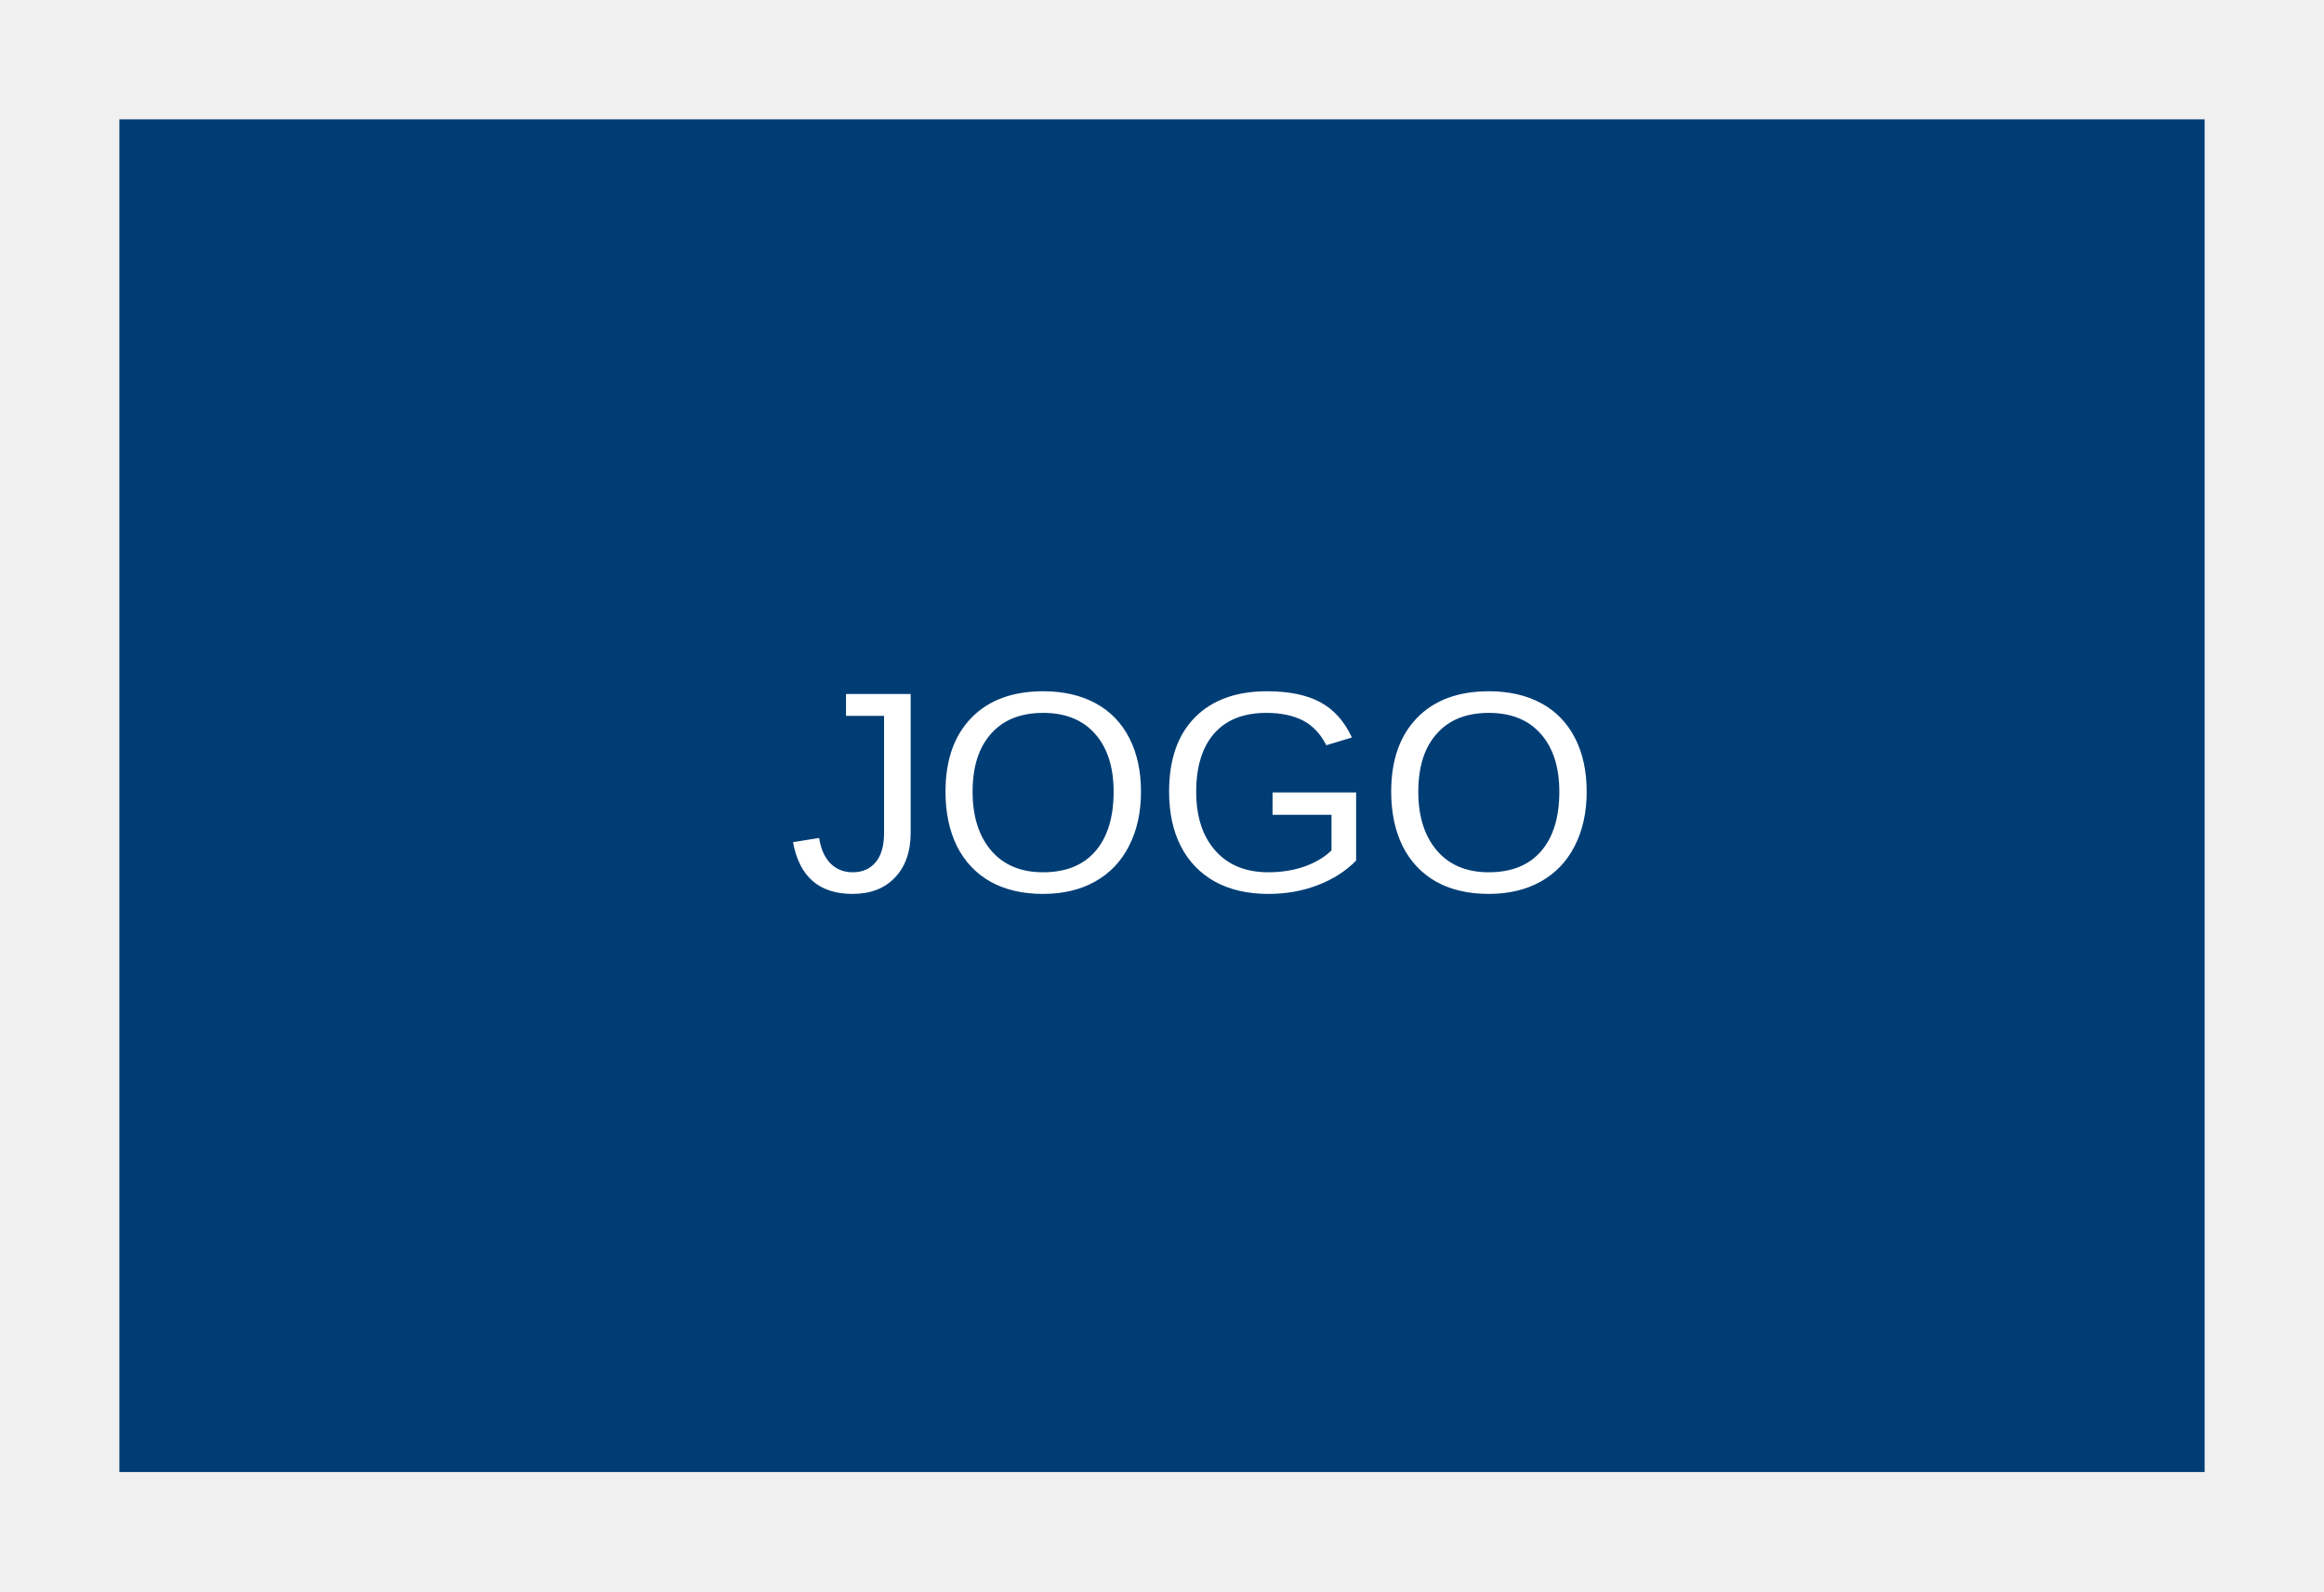
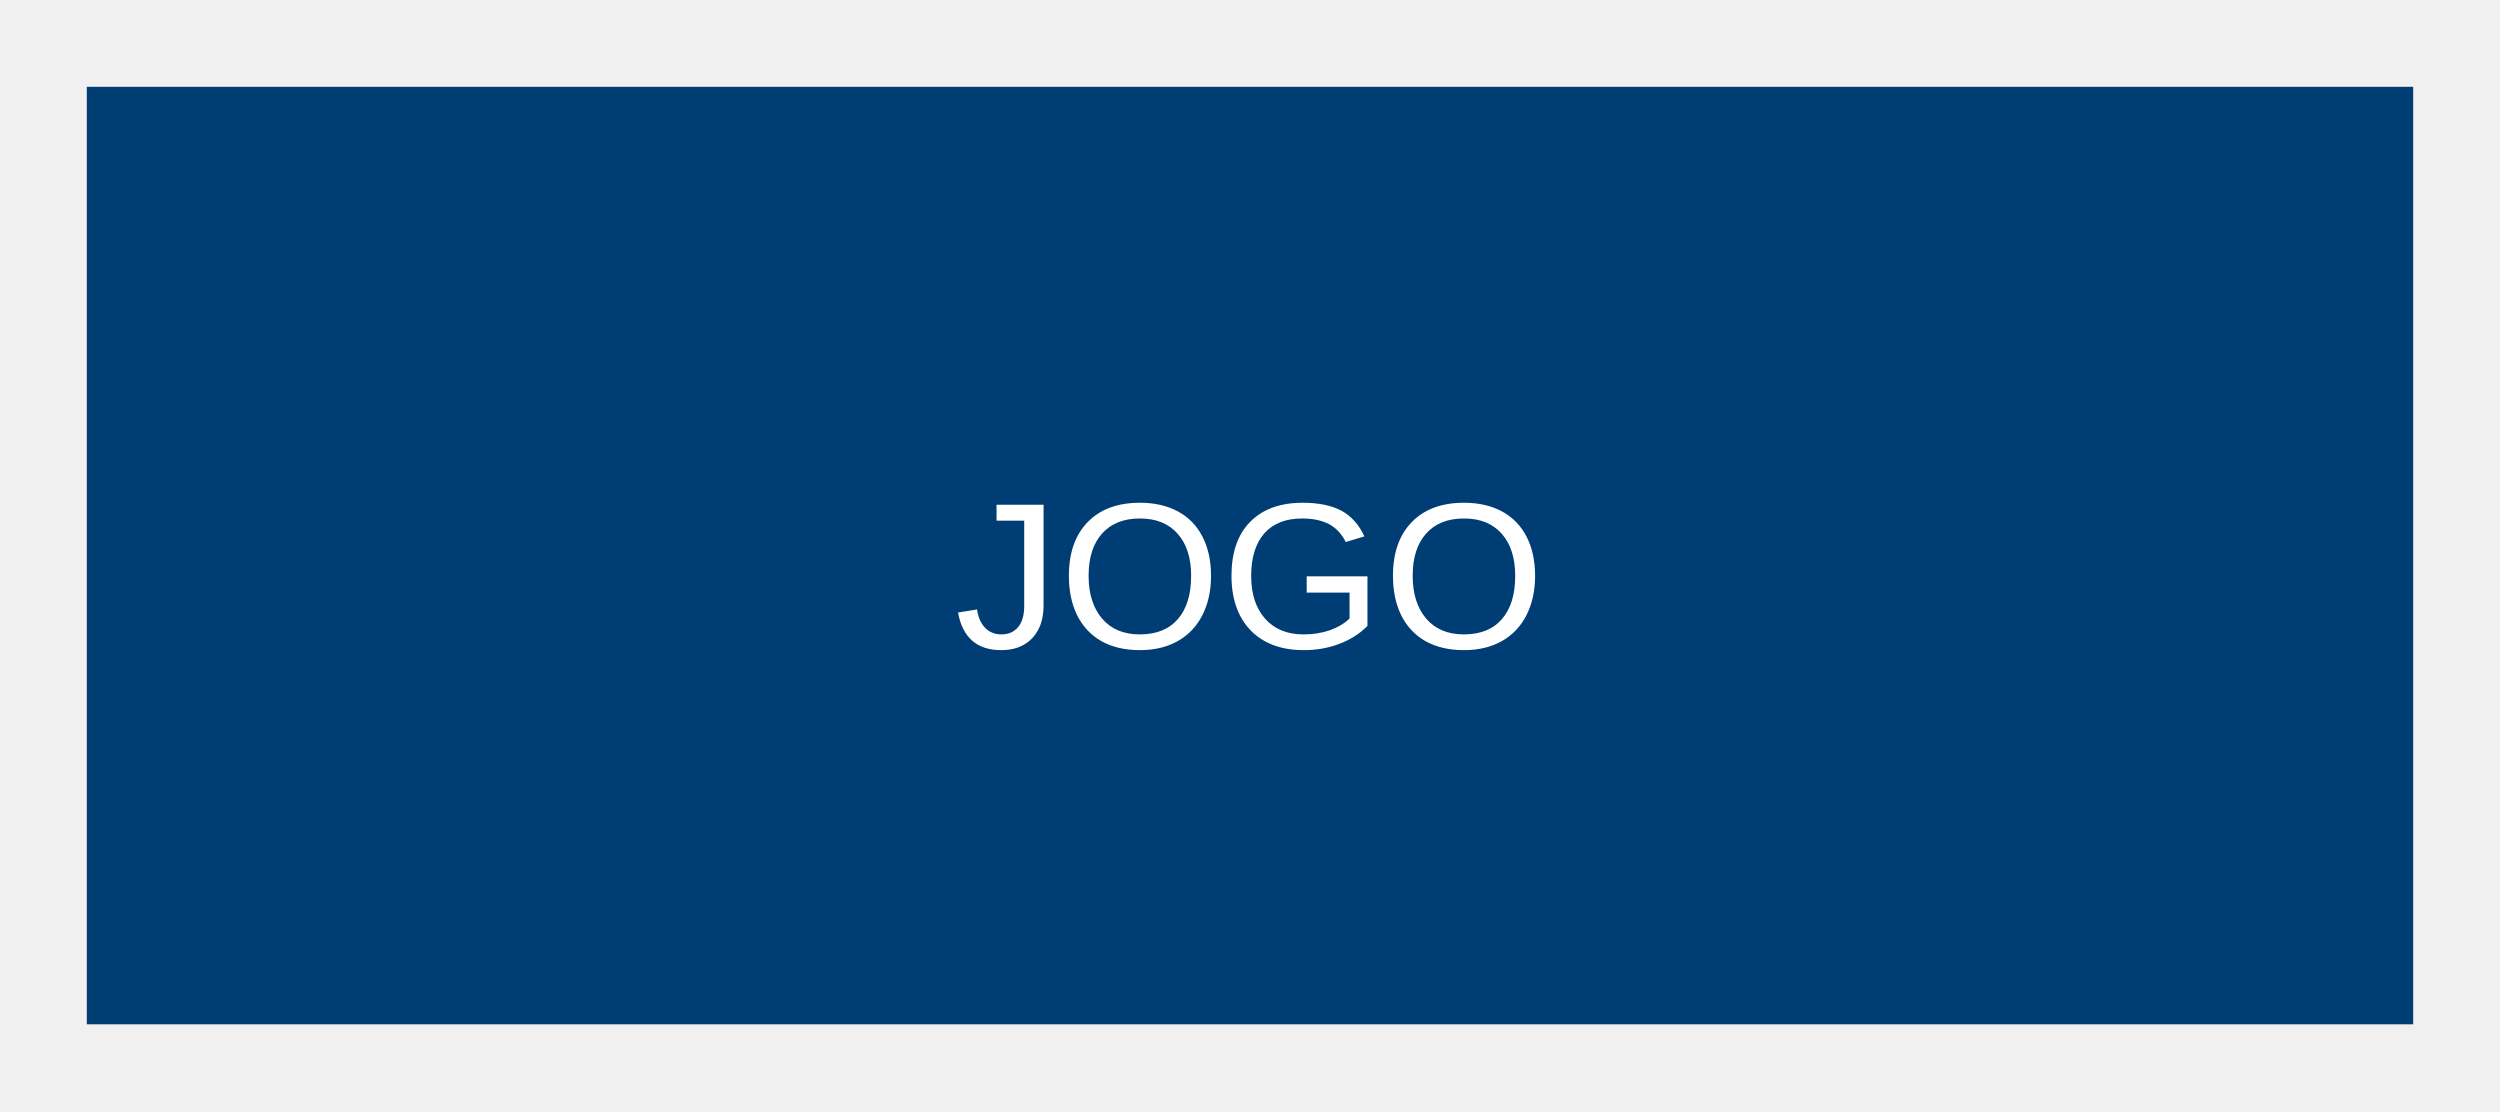
- <svg xmlns="http://www.w3.org/2000/svg" width="146" height="100" id="my-svg" class="erDiagram" style="background-color: transparent;" viewBox="4 4 146 100" role="graphics-document document" aria-roledescription="er">
+ <svg xmlns="http://www.w3.org/2000/svg" width="216" height="96" id="my-svg" class="erDiagram" style="background-color: transparent;" viewBox="4 4 216 96" role="graphics-document document" aria-roledescription="er">
  <style>#my-svg{font-family:Segoe UI,Arial,sans-serif;font-size:18px;fill:#10161c;}@keyframes edge-animation-frame{from{stroke-dashoffset:0;}}@keyframes dash{to{stroke-dashoffset:0;}}#my-svg .edge-animation-slow{stroke-dasharray:9,5!important;stroke-dashoffset:900;animation:dash 50s linear infinite;stroke-linecap:round;}#my-svg .edge-animation-fast{stroke-dasharray:9,5!important;stroke-dashoffset:900;animation:dash 20s linear infinite;stroke-linecap:round;}#my-svg .error-icon{fill:#fff4e5;}#my-svg .error-text{fill:#000b1a;stroke:#000b1a;}#my-svg .edge-thickness-normal{stroke-width:1px;}#my-svg .edge-thickness-thick{stroke-width:3.5px;}#my-svg .edge-pattern-solid{stroke-dasharray:0;}#my-svg .edge-thickness-invisible{stroke-width:0;fill:none;}#my-svg .edge-pattern-dashed{stroke-dasharray:3;}#my-svg .edge-pattern-dotted{stroke-dasharray:2;}#my-svg .marker{fill:#5b6771;stroke:#5b6771;}#my-svg .marker.cross{stroke:#5b6771;}#my-svg svg{font-family:Segoe UI,Arial,sans-serif;font-size:18px;}#my-svg p{margin:0;}#my-svg .entityBox{fill:#003d75;stroke:#003d75;}#my-svg .relationshipLabelBox{fill:#fff4e5;opacity:0.7;background-color:#fff4e5;}#my-svg .relationshipLabelBox rect{opacity:0.5;}#my-svg .labelBkg{background-color:rgba(255, 244, 229, 0.5);}#my-svg .edgeLabel{background-color:#ffffff;}#my-svg .edgeLabel .label rect{fill:#ffffff;}#my-svg .edgeLabel .label text{fill:#10161c;}#my-svg .edgeLabel .label{fill:#003d75;font-size:14px;}#my-svg .label{font-family:Segoe UI,Arial,sans-serif;color:#10161c;}#my-svg .edge-pattern-dashed{stroke-dasharray:8,8;}#my-svg .node rect,#my-svg .node circle,#my-svg .node ellipse,#my-svg .node polygon{fill:#003d75;stroke:#003d75;stroke-width:1px;}#my-svg .relationshipLine{stroke:#5b6771;stroke-width:1px;fill:none;}#my-svg .marker{fill:none!important;stroke:#5b6771!important;stroke-width:1;}#my-svg [data-look=neo].labelBkg{background-color:rgba(255, 244, 229, 0.5);}#my-svg .cluster rect{fill:#f4f7fa;stroke:#c3ced8;stroke-width:1px;}#my-svg .cluster text{fill:#003d75;}#my-svg .cluster-label text{fill:#003d75;}#my-svg .node .neo-node{stroke:#003d75;}#my-svg [data-look="neo"].node rect,#my-svg [data-look="neo"].cluster rect,#my-svg [data-look="neo"].node polygon{stroke:url(#my-svg-gradient);filter:drop-shadow( 1px 2px 2px rgba(185,185,185,1));}#my-svg [data-look="neo"].swimlane.cluster rect{filter:none;}#my-svg [data-look="neo"].node path{stroke:url(#my-svg-gradient);stroke-width:1px;}#my-svg [data-look="neo"].node .outer-path{filter:drop-shadow( 1px 2px 2px rgba(185,185,185,1));}#my-svg [data-look="neo"].node .neo-line path{stroke:#003d75;filter:none;}#my-svg [data-look="neo"].node circle{stroke:url(#my-svg-gradient);filter:drop-shadow( 1px 2px 2px rgba(185,185,185,1));}#my-svg [data-look="neo"].node circle .state-start{fill:#000000;}#my-svg [data-look="neo"].icon-shape .icon{fill:url(#my-svg-gradient);filter:drop-shadow( 1px 2px 2px rgba(185,185,185,1));}#my-svg [data-look="neo"].icon-shape .icon-neo path{stroke:url(#my-svg-gradient);filter:drop-shadow( 1px 2px 2px rgba(185,185,185,1));}#my-svg .node .label:not(.attribute-type):not(.attribute-name):not(.attribute-keys):not(.attribute-comment) text,#my-svg .node .label:not(.attribute-type):not(.attribute-name):not(.attribute-keys):not(.attribute-comment) tspan{fill:rgb(255, 255, 255)!important;}#my-svg .label.name text,#my-svg .label.name tspan{font-weight:700!important;}#my-svg .label.attribute-comment text,#my-svg .label.attribute-comment tspan{fill:rgb(138, 66, 0)!important;font-weight:700!important;}#my-svg .label.attribute-type text,#my-svg .label.attribute-type tspan{fill:rgb(91, 103, 113)!important;}#my-svg .label.attribute-name text,#my-svg .label.attribute-name tspan{fill:rgb(16, 22, 28)!important;}#my-svg .edgeLabel .label text,#my-svg .edgeLabel .label tspan{fill:rgb(16, 22, 28)!important;}#my-svg .cluster rect{rx:10;ry:10;}#my-svg :root{--mermaid-font-family:"trebuchet ms",verdana,arial,sans-serif;}</style>
  <g>
    <defs>
      <marker id="my-svg_er-onlyOneStart" class="marker onlyOne er" refX="0" refY="9" markerWidth="18" markerHeight="18" orient="auto">
        <path d="M9,0 L9,18 M15,0 L15,18" />
      </marker>
    </defs>
    <defs>
      <marker id="my-svg_er-onlyOneEnd" class="marker onlyOne er" refX="18" refY="9" markerWidth="18" markerHeight="18" orient="auto">
        <path d="M3,0 L3,18 M9,0 L9,18" />
      </marker>
    </defs>
    <defs>
      <marker id="my-svg_er-zeroOrOneStart" class="marker zeroOrOne er" refX="0" refY="9" markerWidth="30" markerHeight="18" orient="auto">
        <circle fill="white" cx="21" cy="9" r="6" />
        <path d="M9,0 L9,18" />
      </marker>
    </defs>
    <defs>
      <marker id="my-svg_er-zeroOrOneEnd" class="marker zeroOrOne er" refX="30" refY="9" markerWidth="30" markerHeight="18" orient="auto">
        <circle fill="white" cx="9" cy="9" r="6" />
        <path d="M21,0 L21,18" />
      </marker>
    </defs>
    <defs>
      <marker id="my-svg_er-oneOrMoreStart" class="marker oneOrMore er" refX="18" refY="18" markerWidth="45" markerHeight="36" orient="auto">
        <path d="M0,18 Q 18,0 36,18 Q 18,36 0,18 M42,9 L42,27" />
      </marker>
    </defs>
    <defs>
      <marker id="my-svg_er-oneOrMoreEnd" class="marker oneOrMore er" refX="27" refY="18" markerWidth="45" markerHeight="36" orient="auto">
        <path d="M3,9 L3,27 M9,18 Q27,0 45,18 Q27,36 9,18" />
      </marker>
    </defs>
    <defs>
      <marker id="my-svg_er-zeroOrMoreStart" class="marker zeroOrMore er" refX="18" refY="18" markerWidth="57" markerHeight="36" orient="auto">
        <circle fill="white" cx="48" cy="18" r="6" />
        <path d="M0,18 Q18,0 36,18 Q18,36 0,18" />
      </marker>
    </defs>
    <defs>
      <marker id="my-svg_er-zeroOrMoreEnd" class="marker zeroOrMore er" refX="39" refY="18" markerWidth="57" markerHeight="36" orient="auto">
        <circle fill="white" cx="9" cy="18" r="6" />
        <path d="M21,18 Q39,0 57,18 Q39,36 21,18" />
      </marker>
    </defs>
    <g class="root">
      <g class="edges edgePath" />
      <g class="clusters" />
      <g class="edgeLabels" />
      <g class="nodes">
-         <g class="node default" id="my-svg-entity-JOGO-0" data-look="classic" transform="translate(77, 54)">
-           <rect class="basic label-container" style="" x="-65" y="-42" width="130" height="84" />
-           <g class="label" style="" transform="translate(0, -12)">
+         <g class="node default" id="my-svg-entity-JOGO-0" data-look="classic" transform="translate(112, 52)">
+           <rect class="basic label-container" style="" x="-100" y="-40" width="200" height="80" />
+           <g class="label" style="" transform="translate(0, -10)">
            <rect />
            <g>
              <rect class="background" style="stroke: none" />
-               <text y="-10.1" style="" transform="translate(-23.46094, 0)">
+               <text y="-10.1" style="" transform="translate(-25.50781, 0)">
                <tspan class="text-outer-tspan row" x="0" y="-0.1em" dy="1.1em">
                  <tspan font-style="normal" class="text-inner-tspan" font-weight="normal">JOGO</tspan>
                </tspan>
              </text>
            </g>
          </g>
        </g>
      </g>
    </g>
  </g>
  <defs>
    <filter id="my-svg-drop-shadow" height="130%" width="130%">
      <feDropShadow dx="4" dy="4" stdDeviation="0" flood-opacity="0.06" flood-color="#000000" />
    </filter>
  </defs>
  <defs>
    <filter id="my-svg-drop-shadow-small" height="150%" width="150%">
      <feDropShadow dx="2" dy="2" stdDeviation="0" flood-opacity="0.06" flood-color="#000000" />
    </filter>
  </defs>
  <linearGradient id="my-svg-gradient" gradientUnits="objectBoundingBox" x1="0%" y1="0%" x2="100%" y2="0%">
    <stop offset="0%" stop-color="#003d75" stop-opacity="1" />
    <stop offset="100%" stop-color="hsl(210, 0%, 86.863%)" stop-opacity="1" />
  </linearGradient>
</svg>
